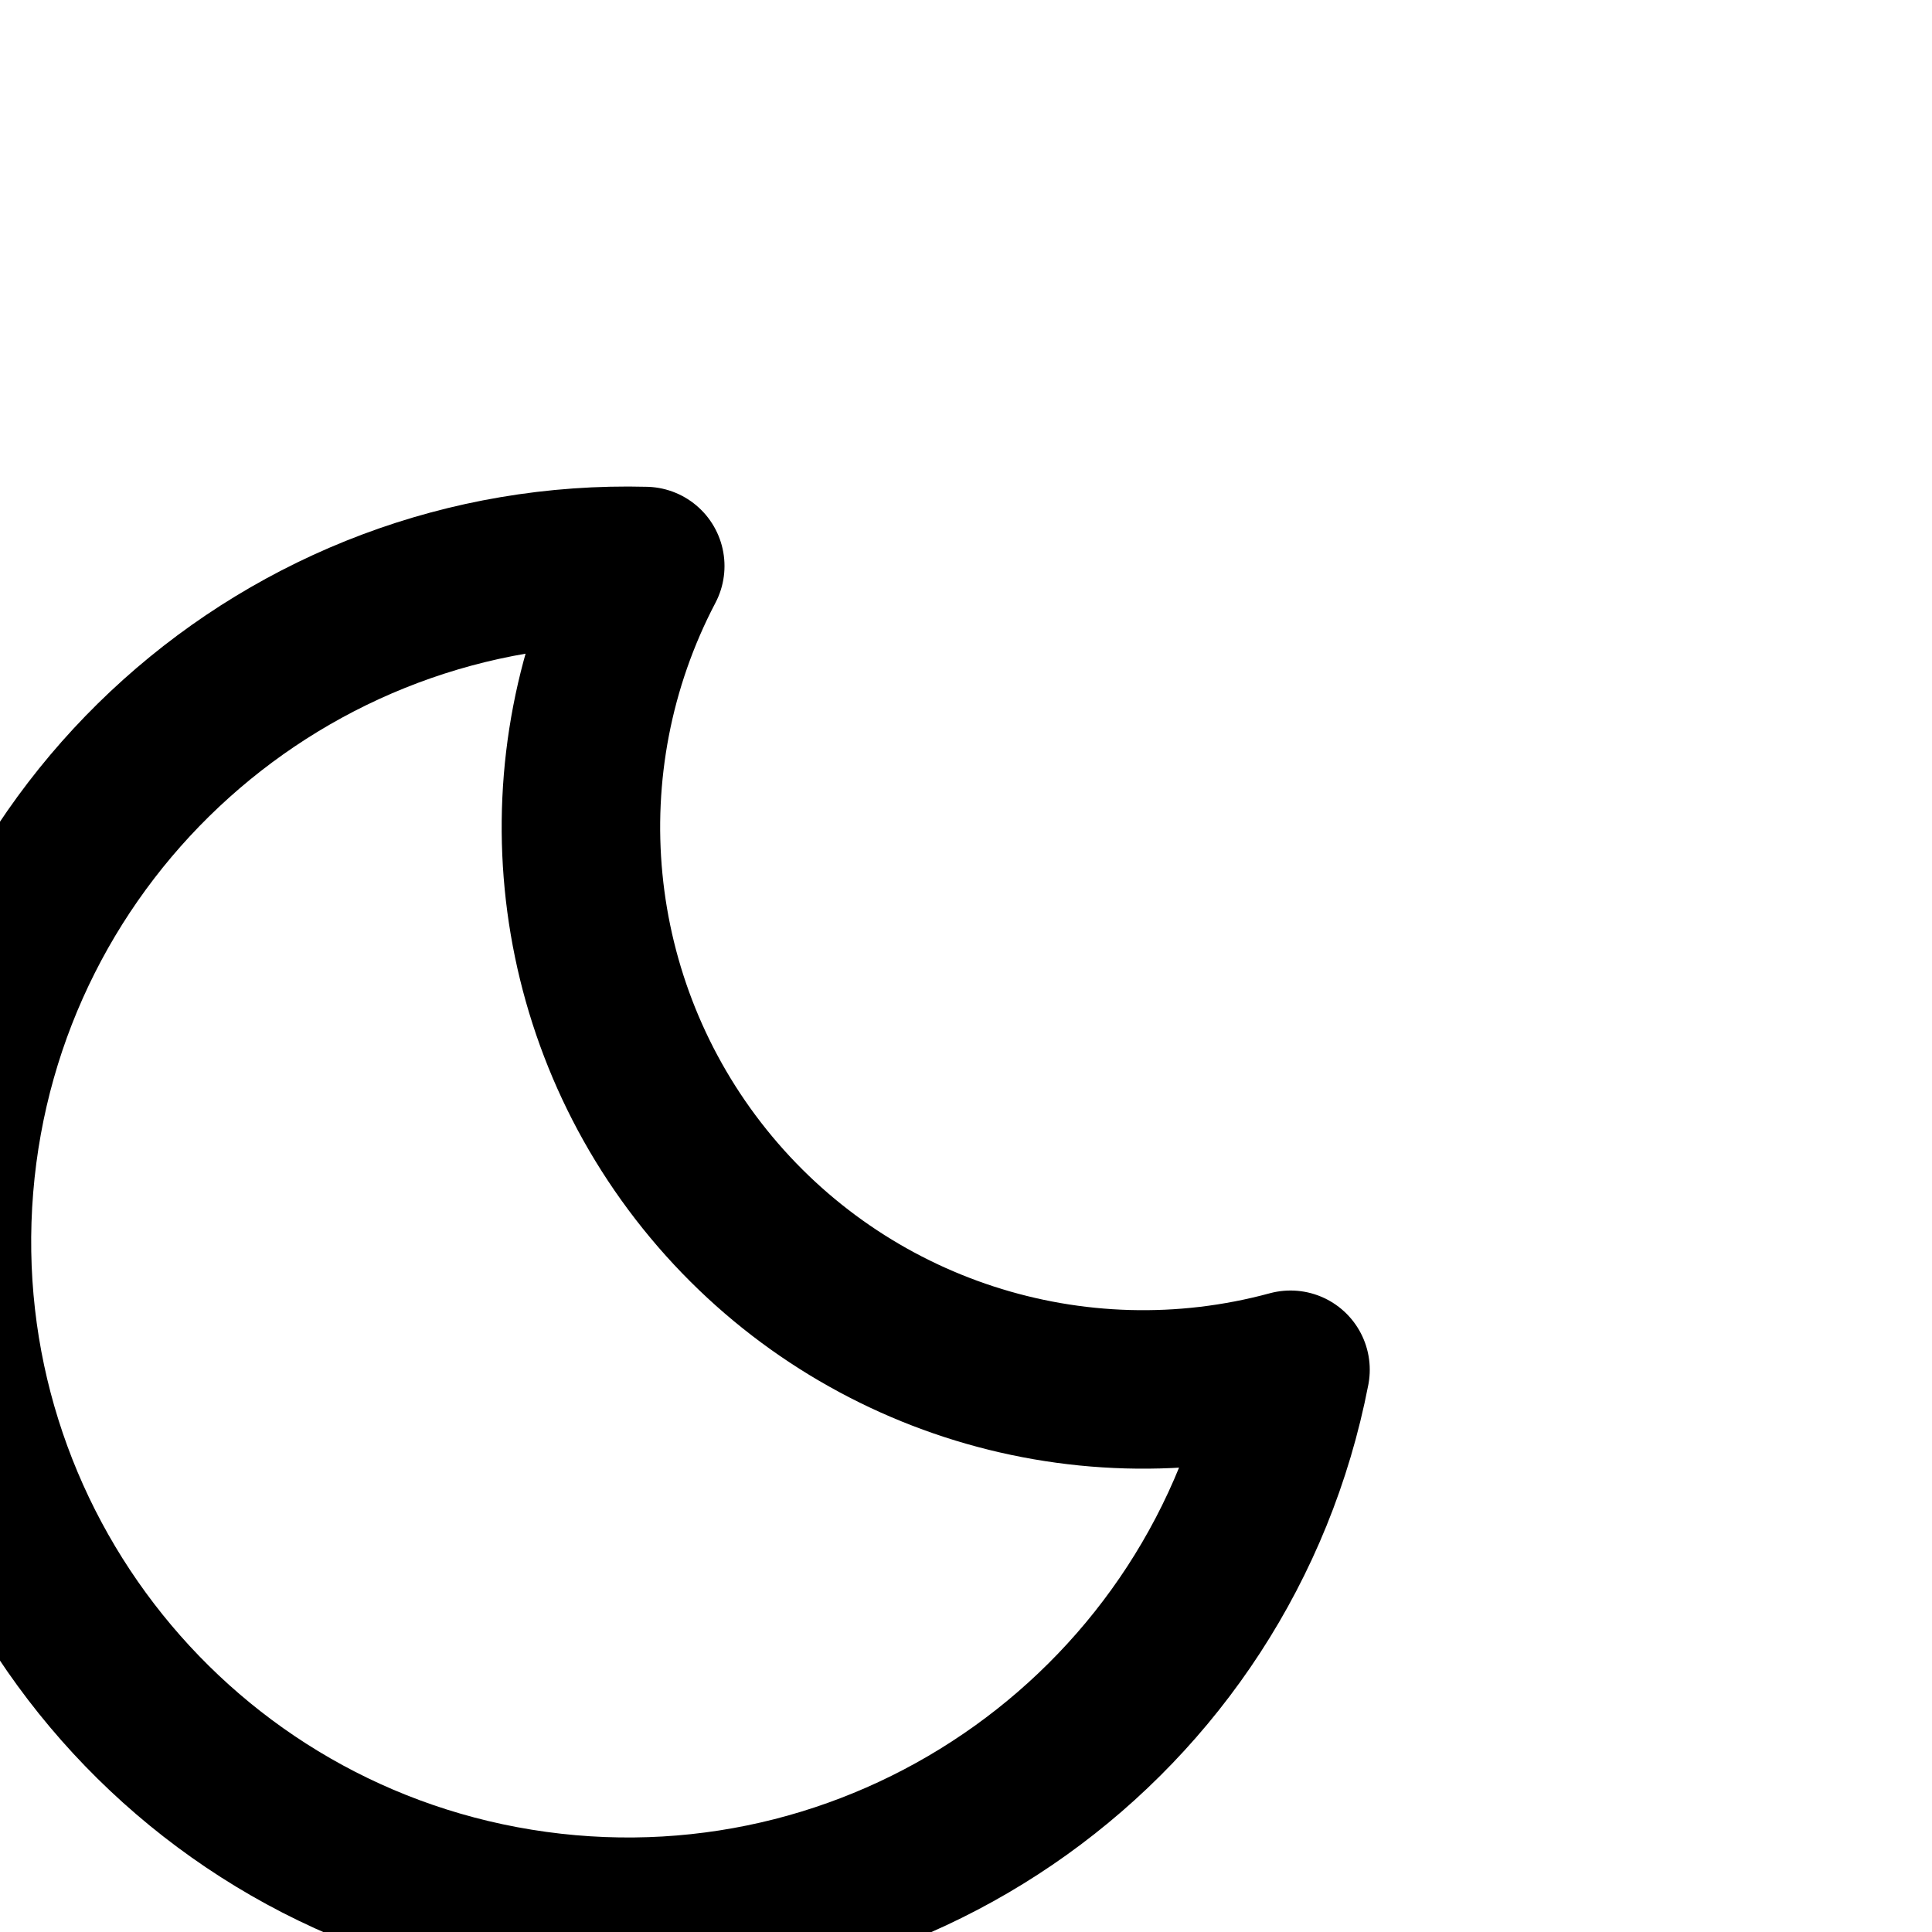
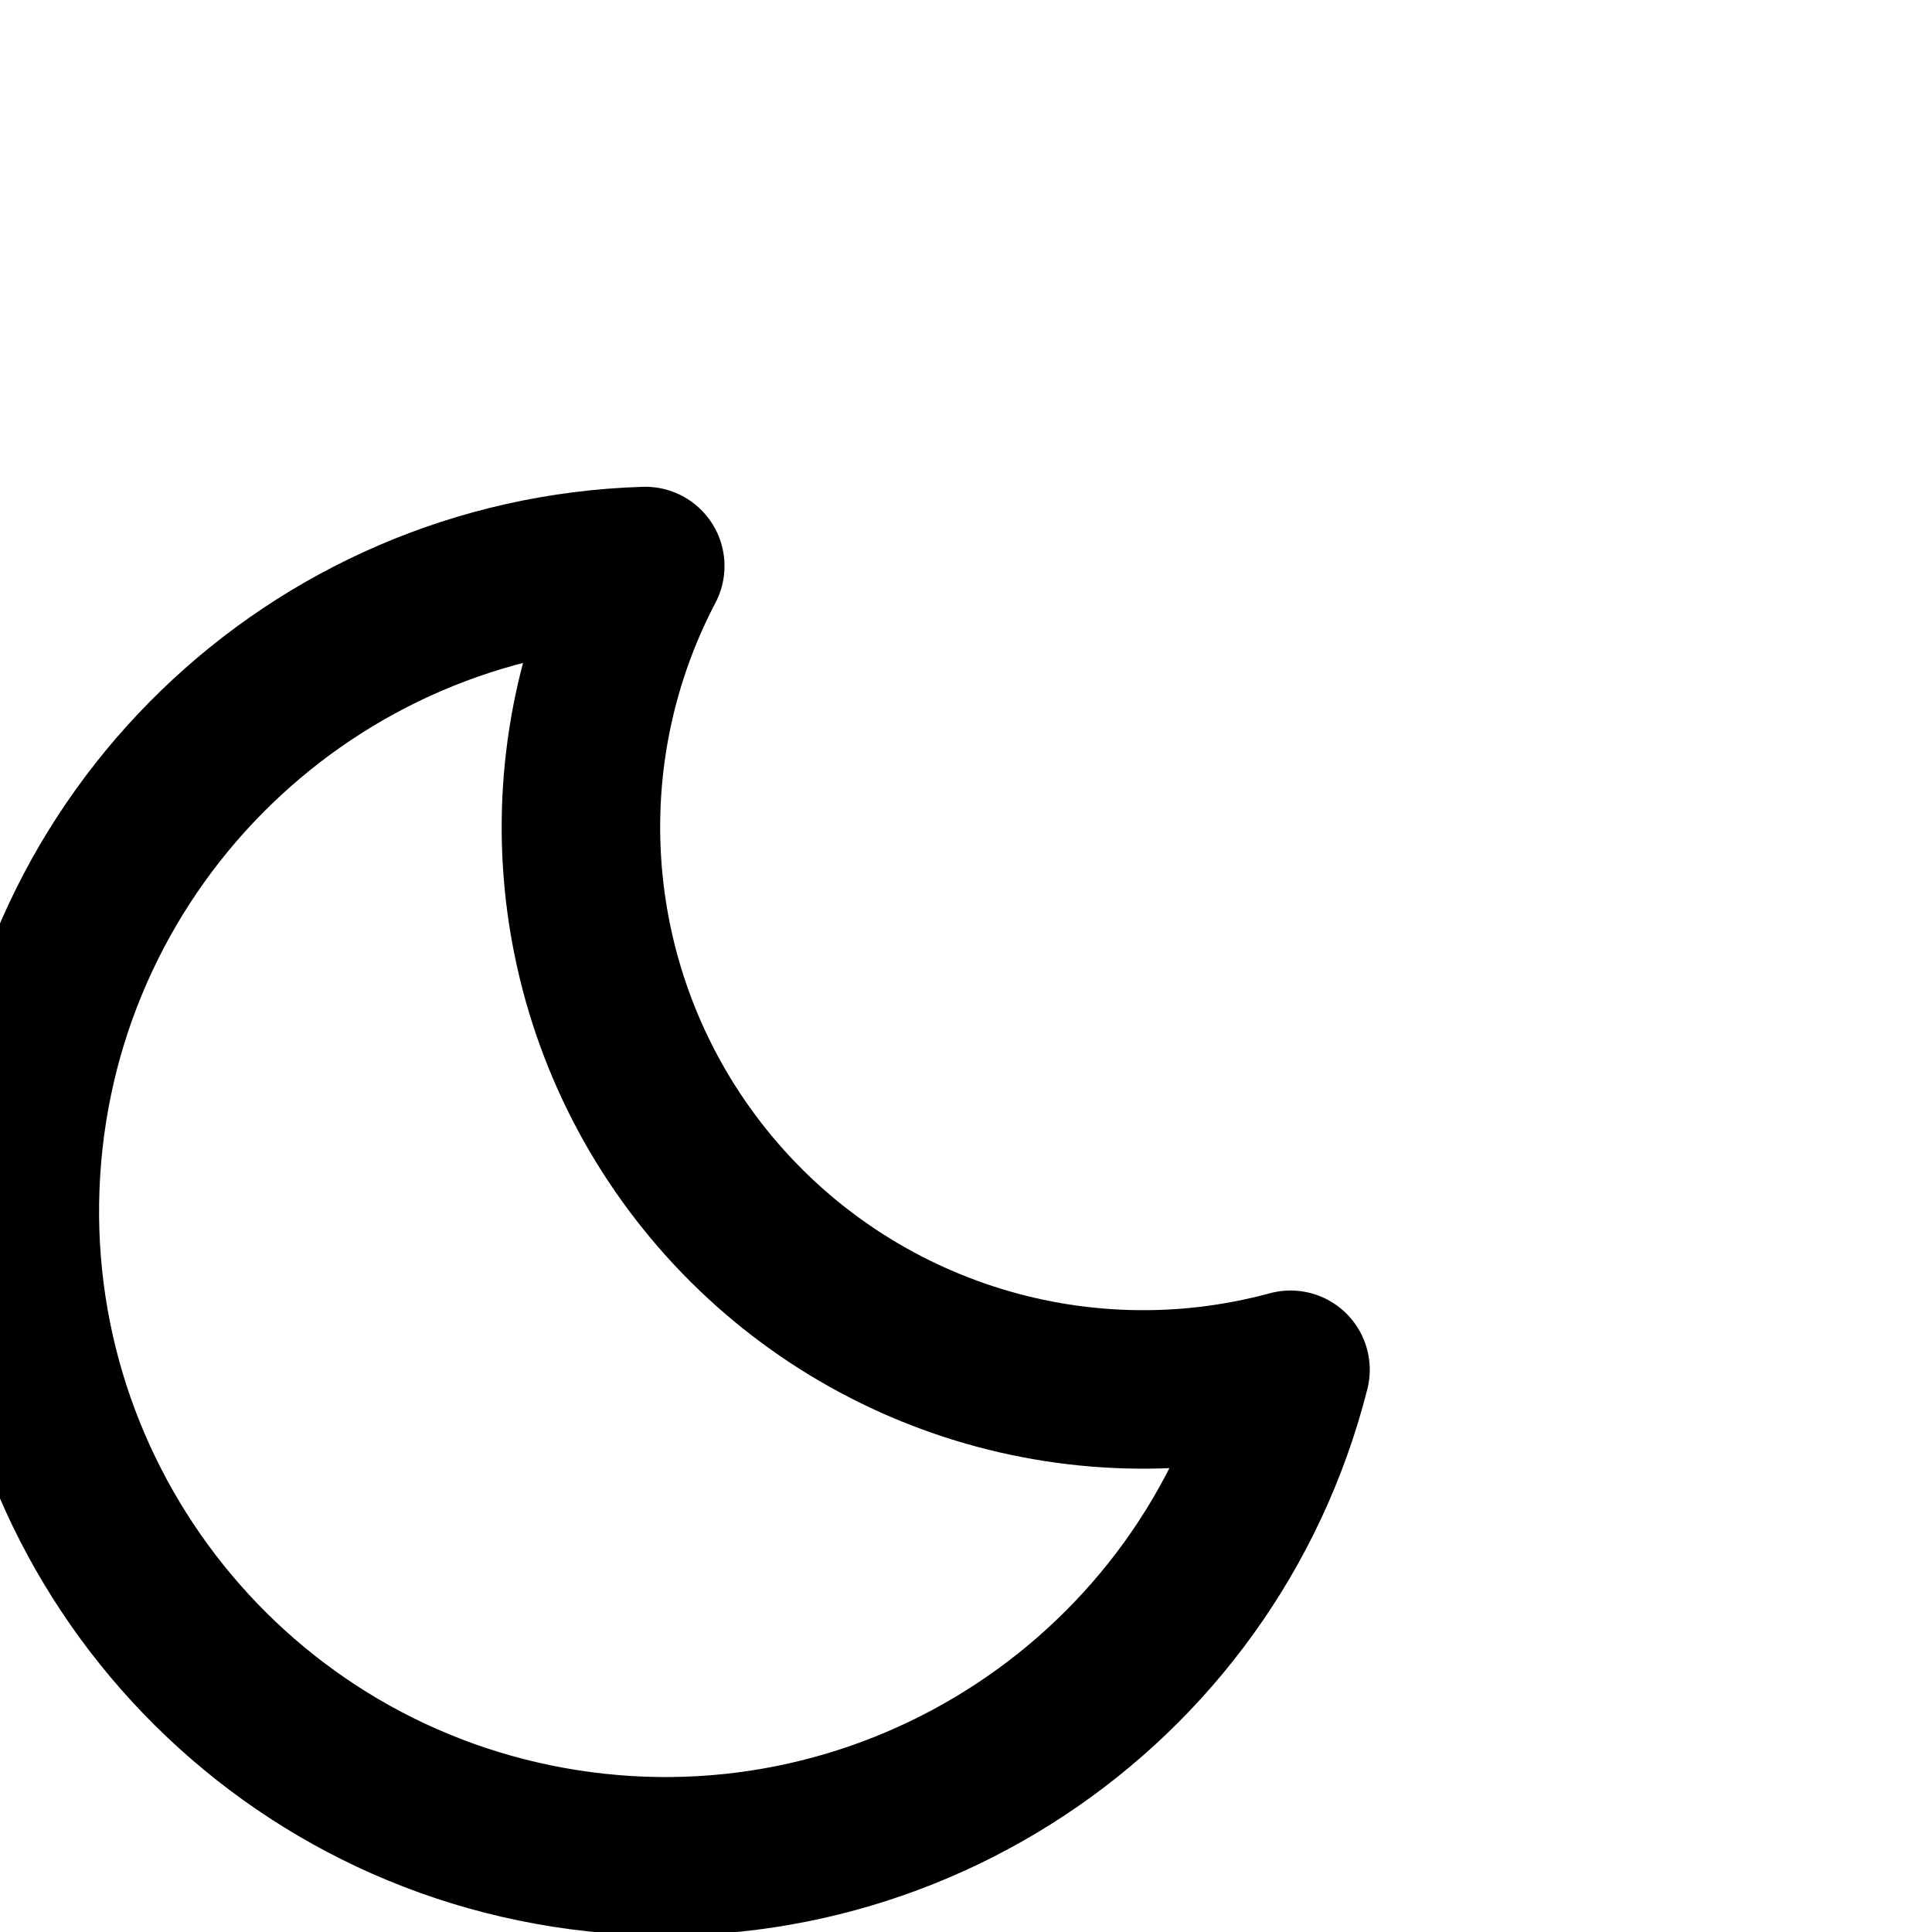
<svg xmlns="http://www.w3.org/2000/svg" viewBox="0 0 512 512">
-   <path d="M171 150 A179 179 0 1 0 342 363 A149 149 0 0 1 171 150 Z" fill="none" stroke="currentColor" stroke-width="42" stroke-linecap="round" stroke-linejoin="round" />
+   <path d="M171 150 A171 171 0 1 0 342 363 A149 149 0 0 1 171 150 Z" fill="none" stroke="currentColor" stroke-width="42" stroke-linecap="round" stroke-linejoin="round" />
</svg>
